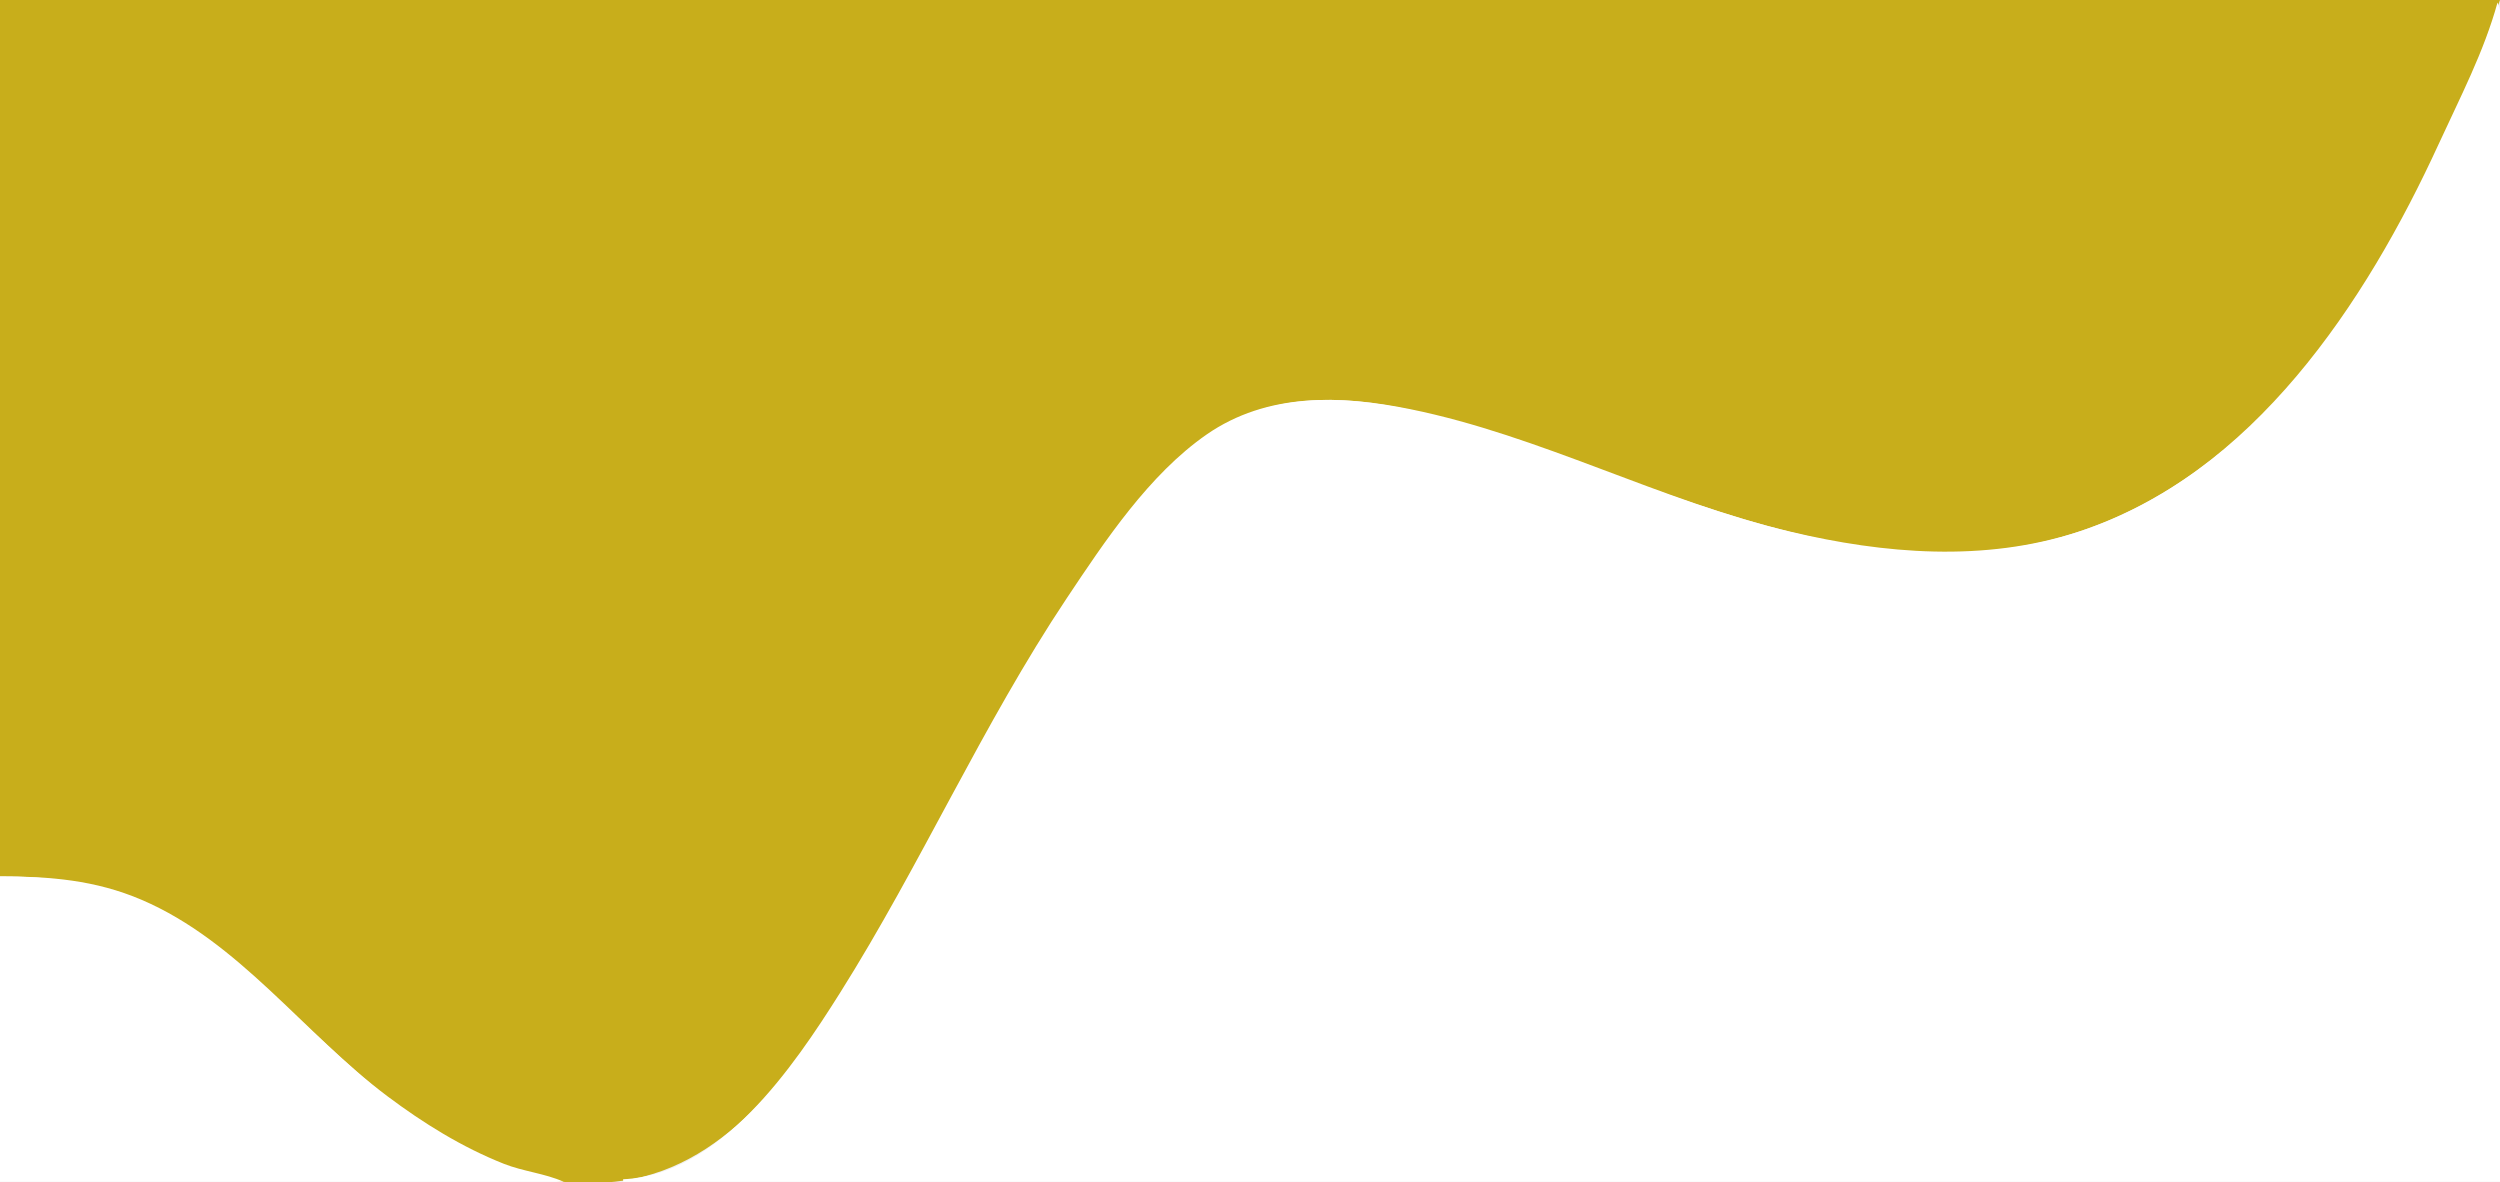
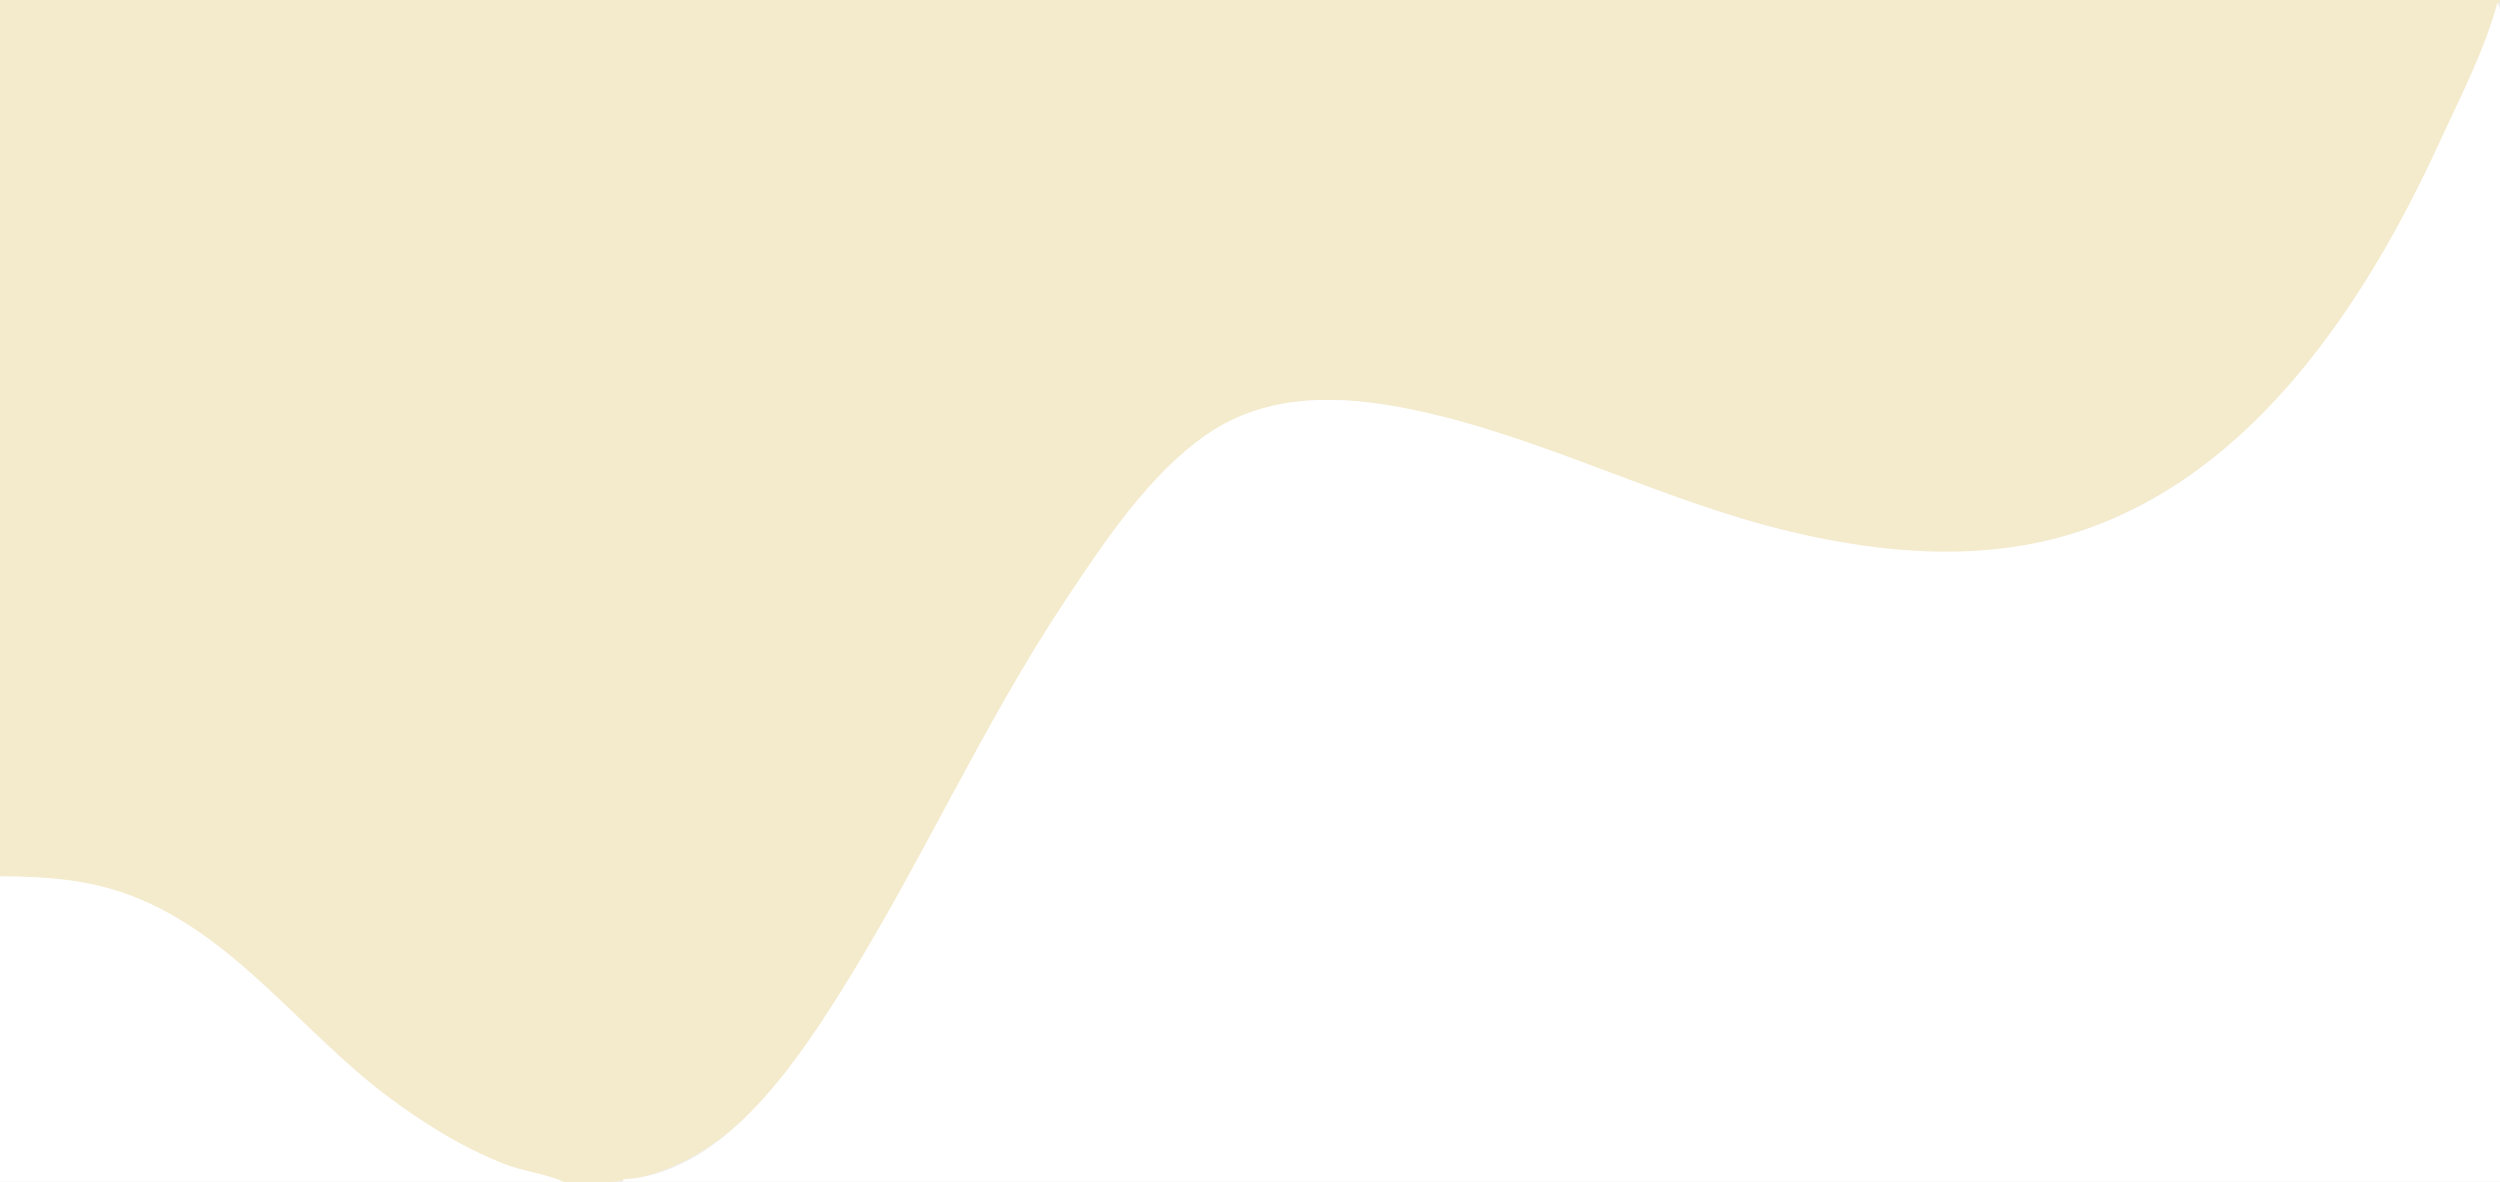
<svg xmlns="http://www.w3.org/2000/svg" width="1007" height="476">
-   <path style="fill:#c8ae1b; stroke:none;" d="M0 0L0 353C27.856 353 53.458 357.758 77 373.746C130.139 409.835 176.642 486.224 251 475.572C294.803 469.296 322.794 427.01 343.8 392C374.091 341.514 398.941 288.065 431.667 239C447.047 215.941 465.399 188.947 489 173.699C517.249 155.448 551.297 160.041 582 168.576C632.351 182.572 679.802 205.33 731 216.576C753.562 221.531 777.907 224.029 801 221.83C911.499 211.308 975.022 94.525 1007 0L0 0z" />
+   <path style="fill:#F4EACC; stroke:none;" d="M0 0L0 353C27.856 353 53.458 357.758 77 373.746C130.139 409.835 176.642 486.224 251 475.572C294.803 469.296 322.794 427.01 343.8 392C374.091 341.514 398.941 288.065 431.667 239C447.047 215.941 465.399 188.947 489 173.699C517.249 155.448 551.297 160.041 582 168.576C632.351 182.572 679.802 205.33 731 216.576C753.562 221.531 777.907 224.029 801 221.83C911.499 211.308 975.022 94.525 1007 0L0 0z" />
  <path style="fill:#fff; stroke:none;" d="M1006 1C1000.64 20.648 990.776 39.559 982.309 58C952.965 121.905 907.289 191.498 837 214.255C799.24 226.479 759.042 223.147 721 214.116C668.817 201.728 620.575 175.484 568 164.801C540.107 159.133 510.429 158.067 486 175.039C462.826 191.14 445.128 217.808 429.667 241C395.679 291.982 370.931 348.231 338.319 400C319.68 429.587 290.133 473.294 251 475L251 476L1007 476L1007 140L1007 43C1007 31.056 1010.61 11.98 1006 1M0 353L0 476L227 476C219.577 472.667 210.719 471.854 203 468.796C186.09 462.097 170.517 452.411 156 441.525C122.393 416.321 96.313 379.24 57 362.427C38.356 354.454 19.997 353 0 353z" />
</svg>
